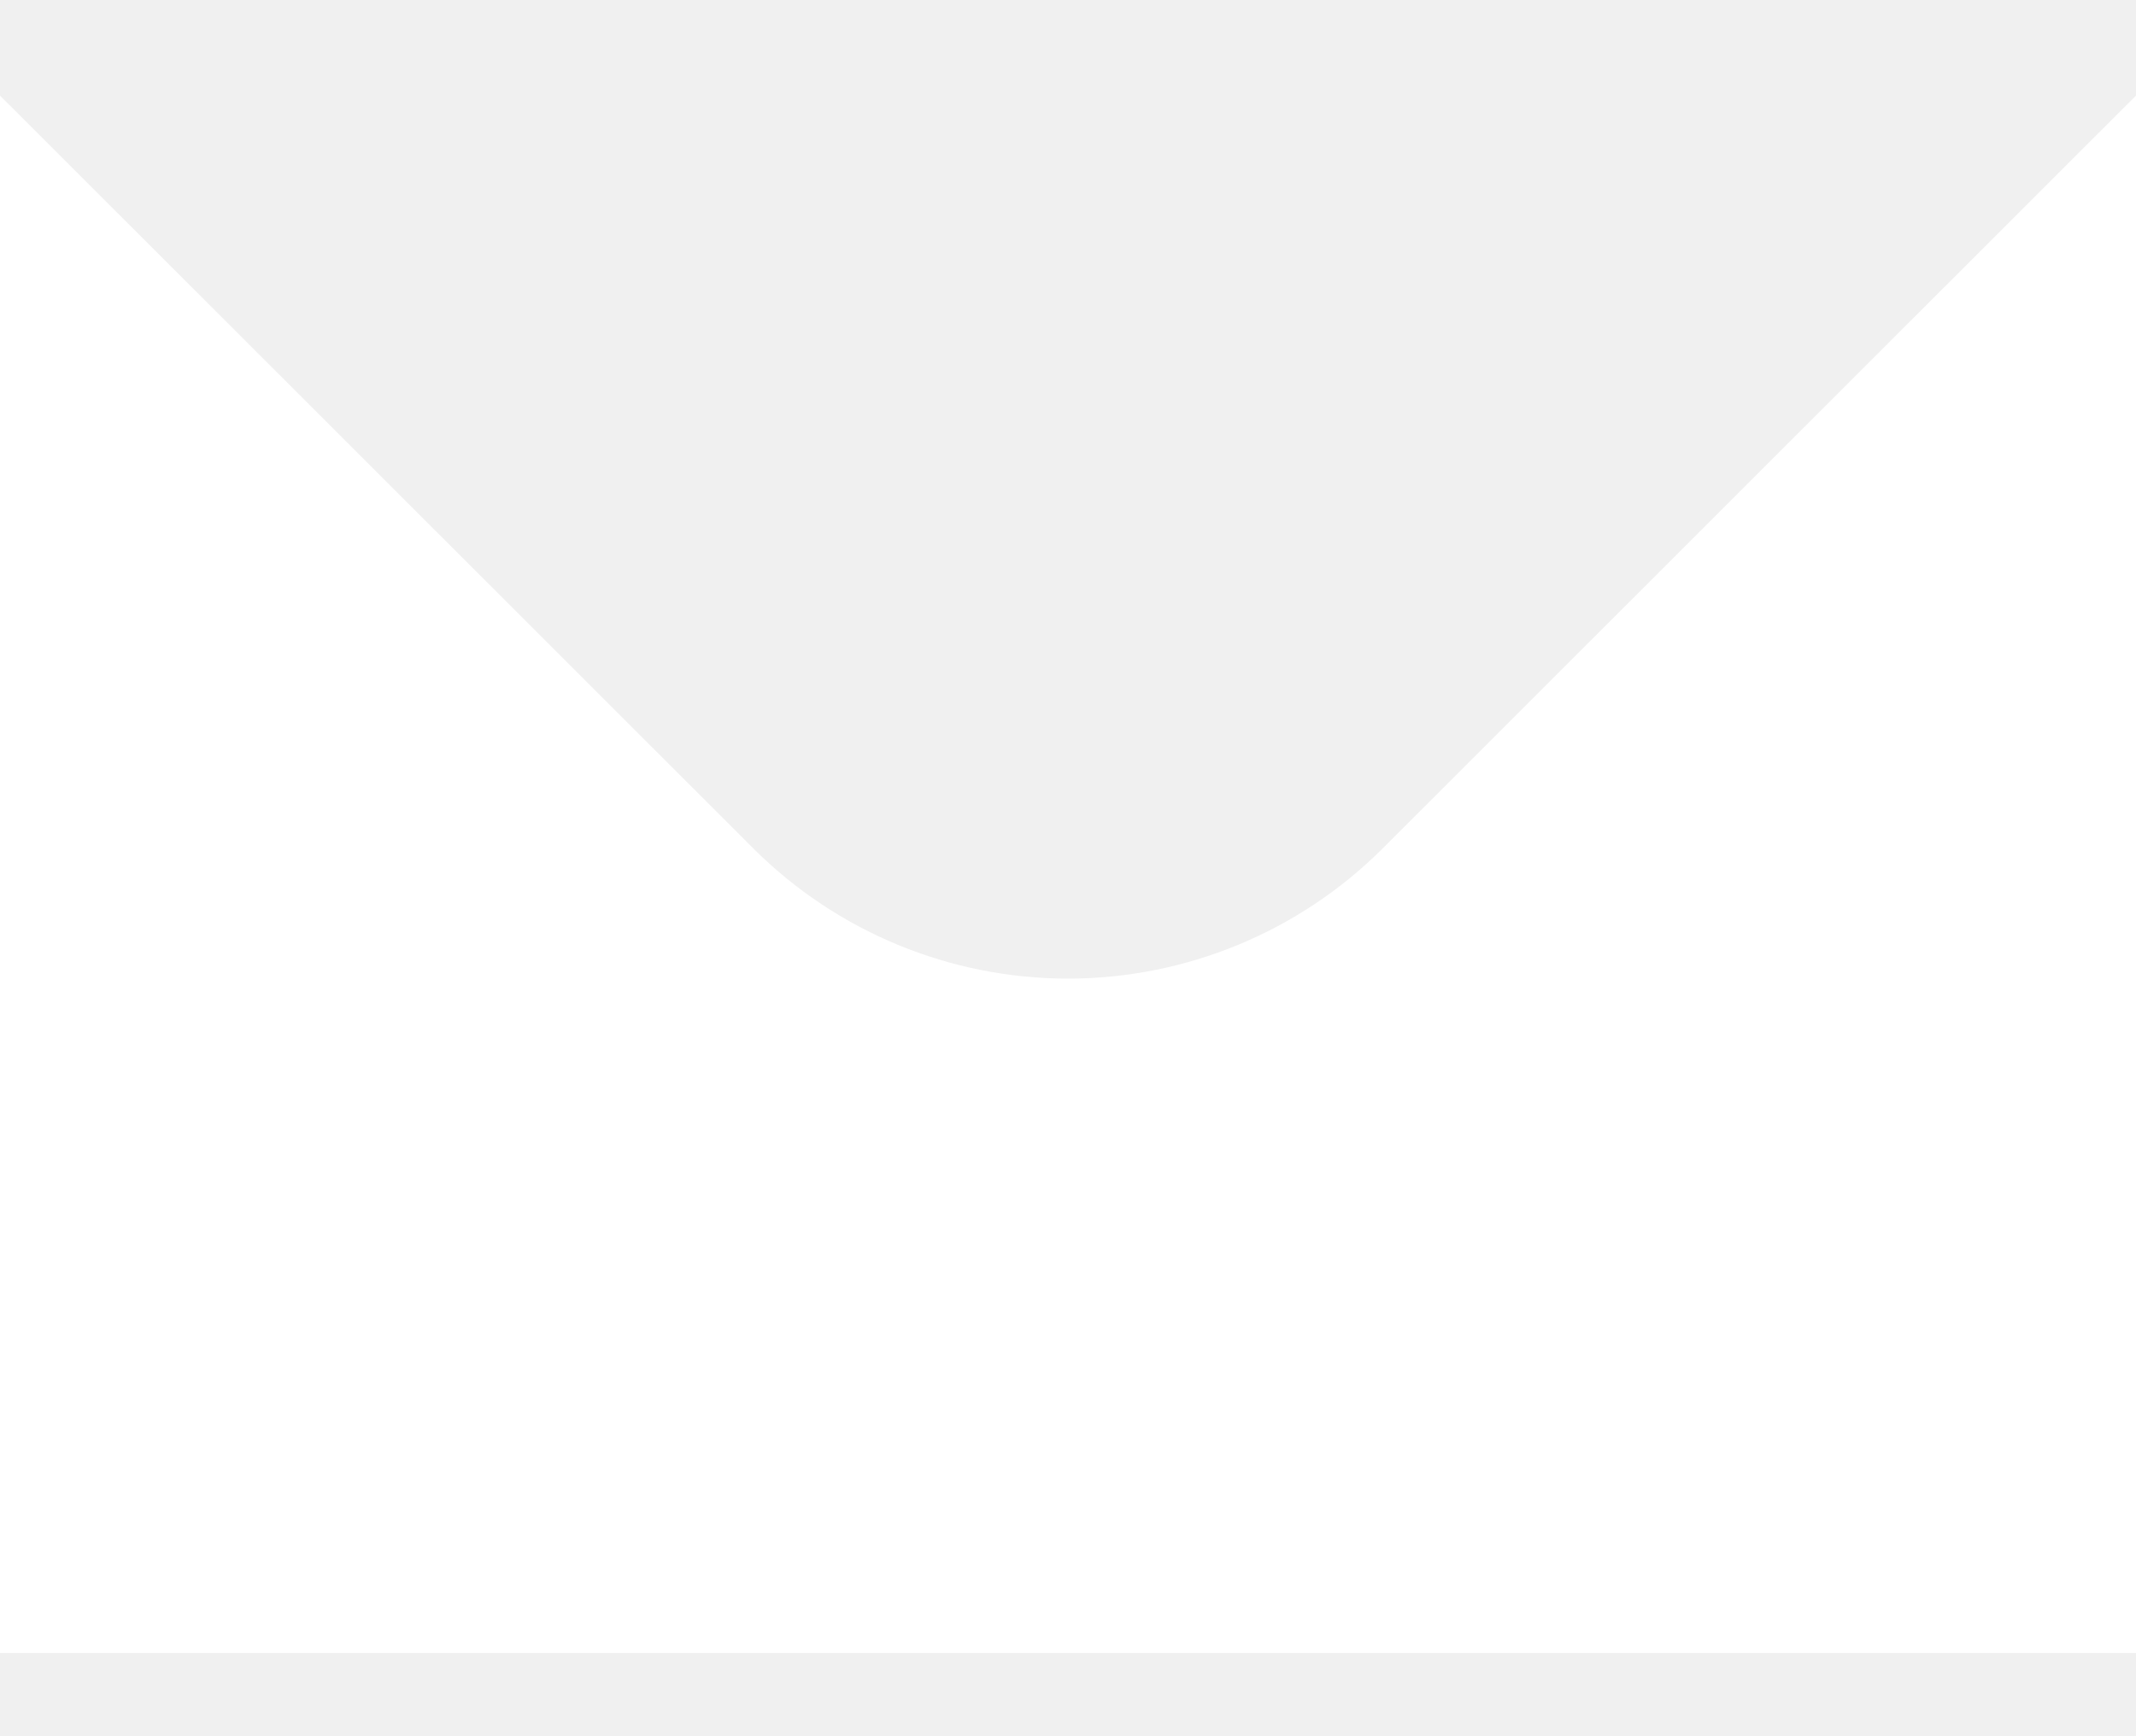
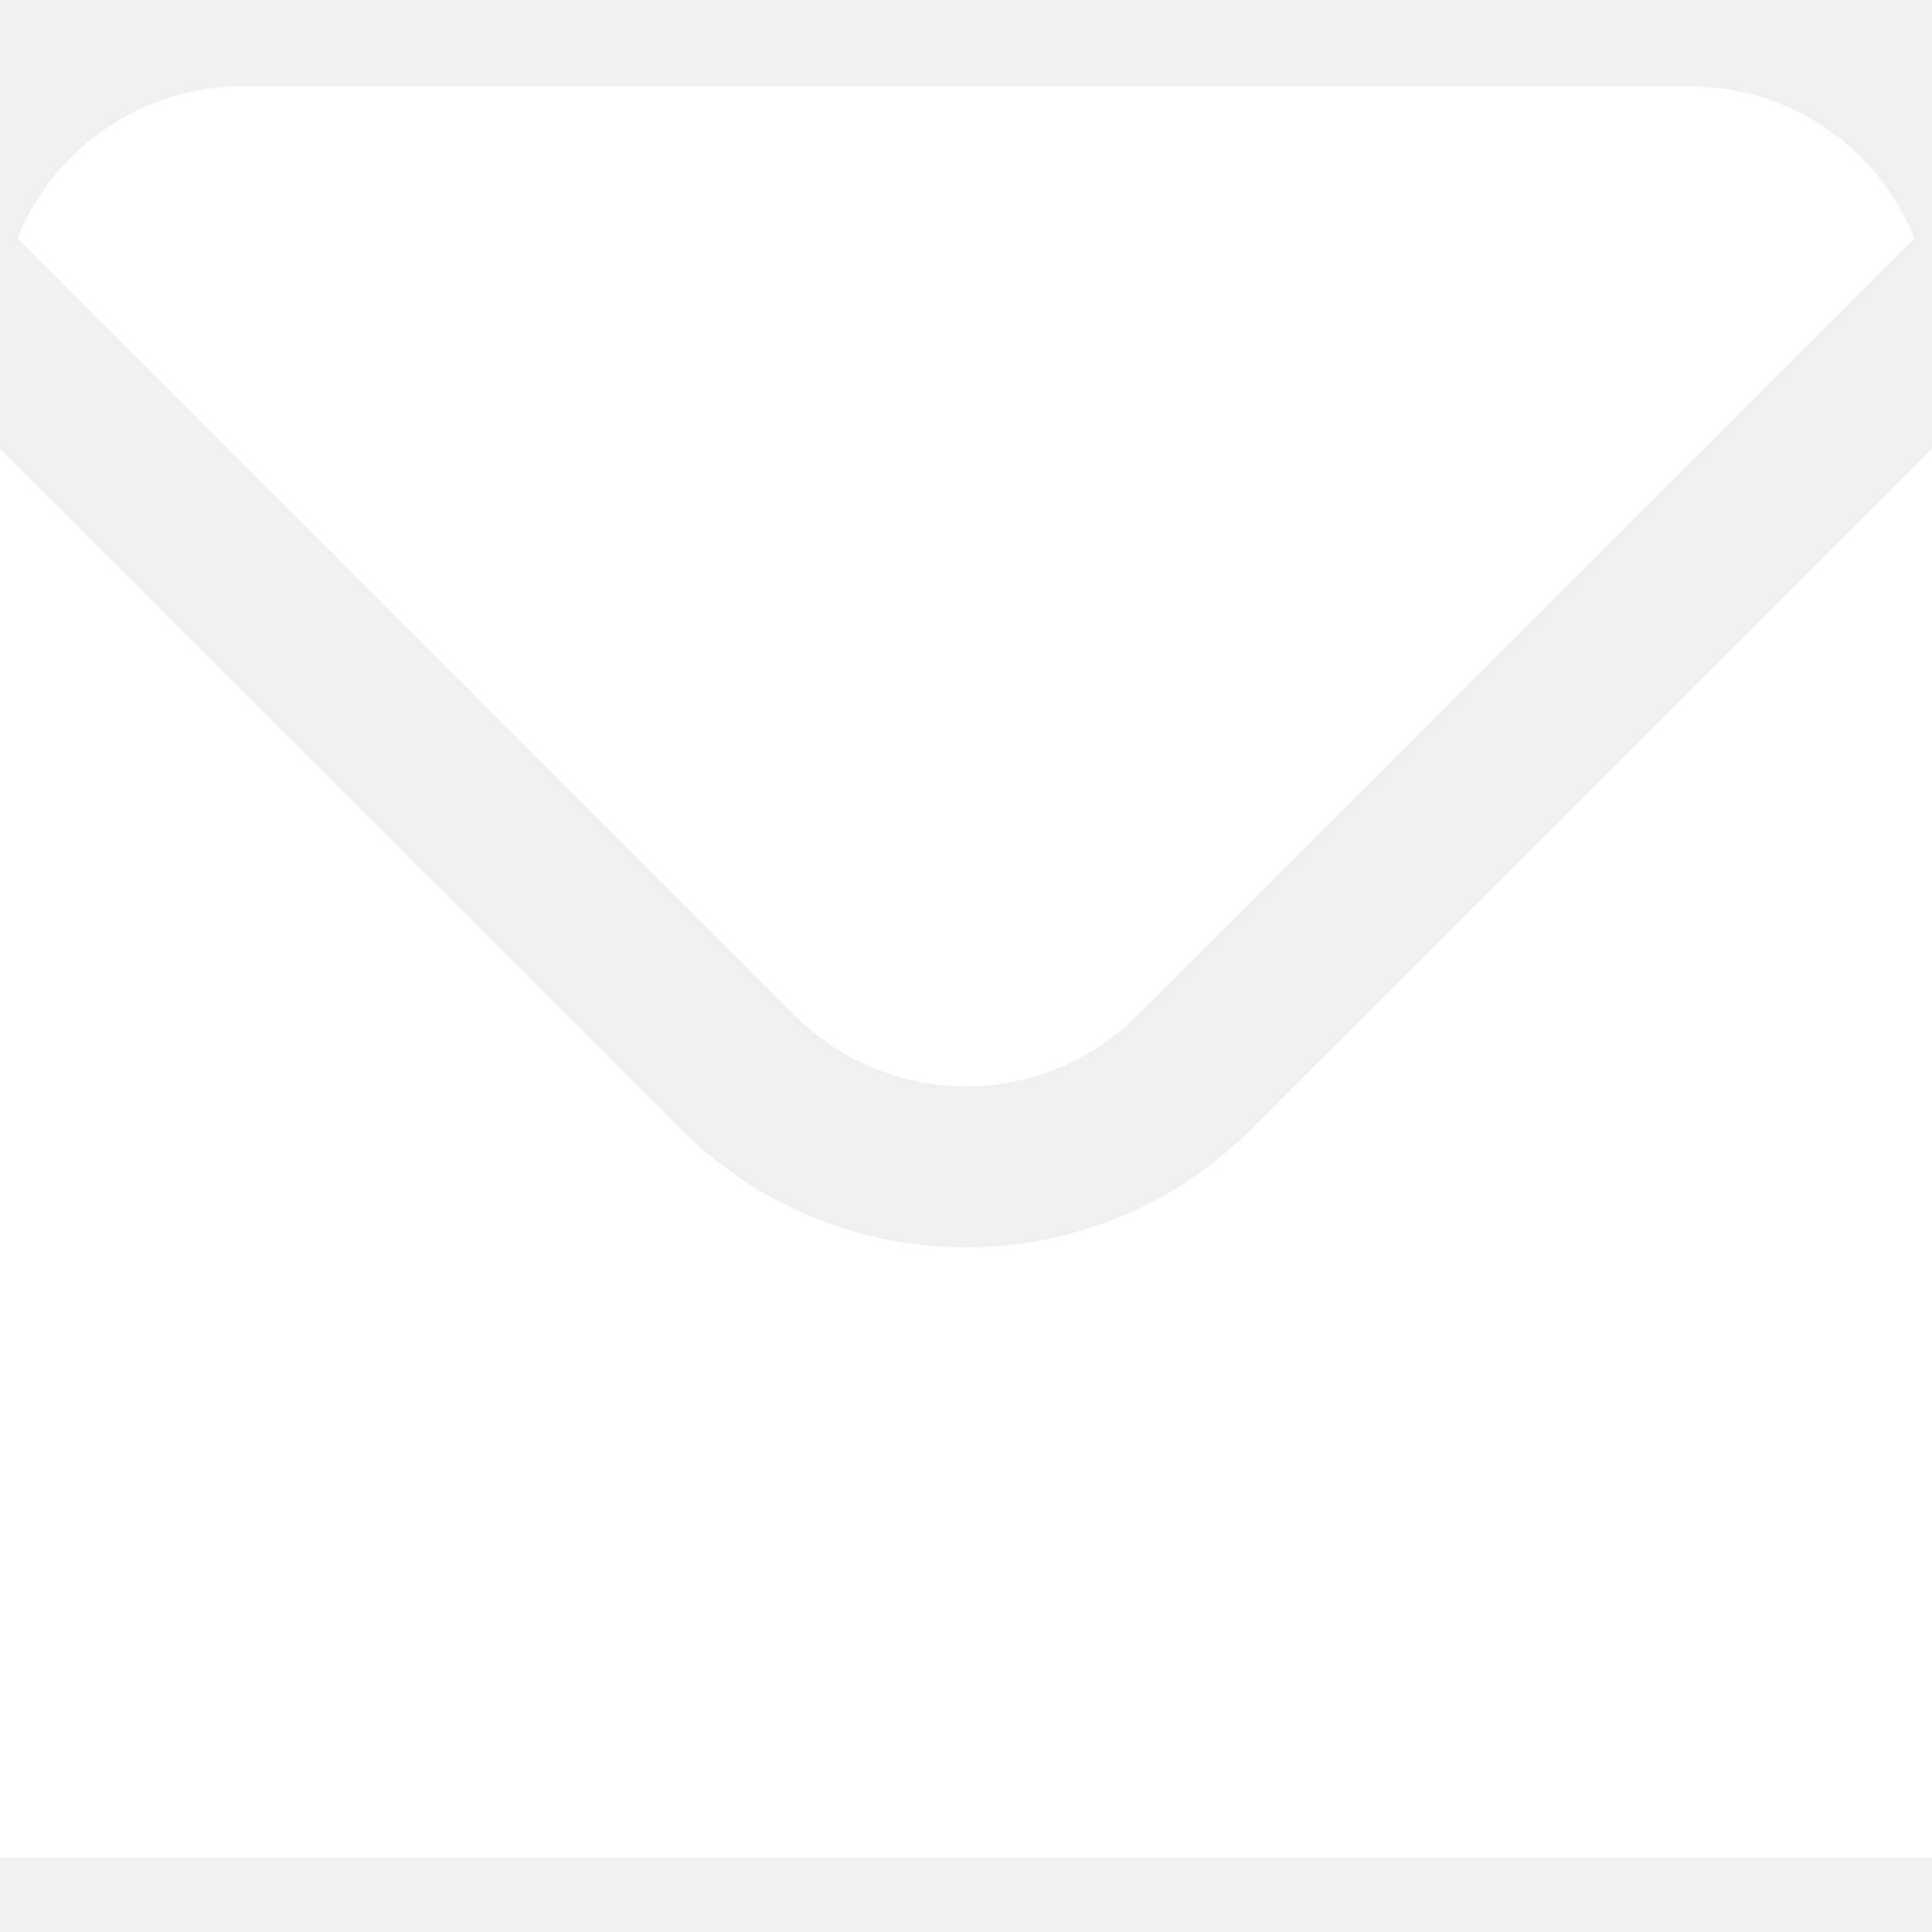
- <svg xmlns="http://www.w3.org/2000/svg" width="16" height="13" viewBox="0 0 16 13" fill="none">
-   <path d="M10.357 6.356C9.732 6.98 8.884 7.331 8 7.331C7.116 7.331 6.268 6.98 5.643 6.356L0 0.716V12.383H16V0.716L10.357 6.356Z" fill="white" />
+ <svg xmlns="http://www.w3.org/2000/svg" width="16" height="16" viewBox="0 0 16 16" fill="none">
+   <path d="M6.585 8.413C6.961 8.787 7.47 8.997 8 8.997C8.53 8.997 9.039 8.787 9.415 8.413L15.854 1.973C15.706 1.602 15.45 1.285 15.12 1.061C14.789 0.836 14.399 0.716 14 0.716H2C1.601 0.716 1.211 0.836 0.881 1.061C0.55 1.285 0.294 1.602 0.146 1.973L6.585 8.413Z" fill="white" />
+   <path d="M10.357 9.356C9.732 9.98 8.884 10.331 8 10.331C7.116 10.331 6.268 9.98 5.643 9.356L0 3.716V15.383H16V3.716L10.357 9.356Z" fill="white" />
</svg>
